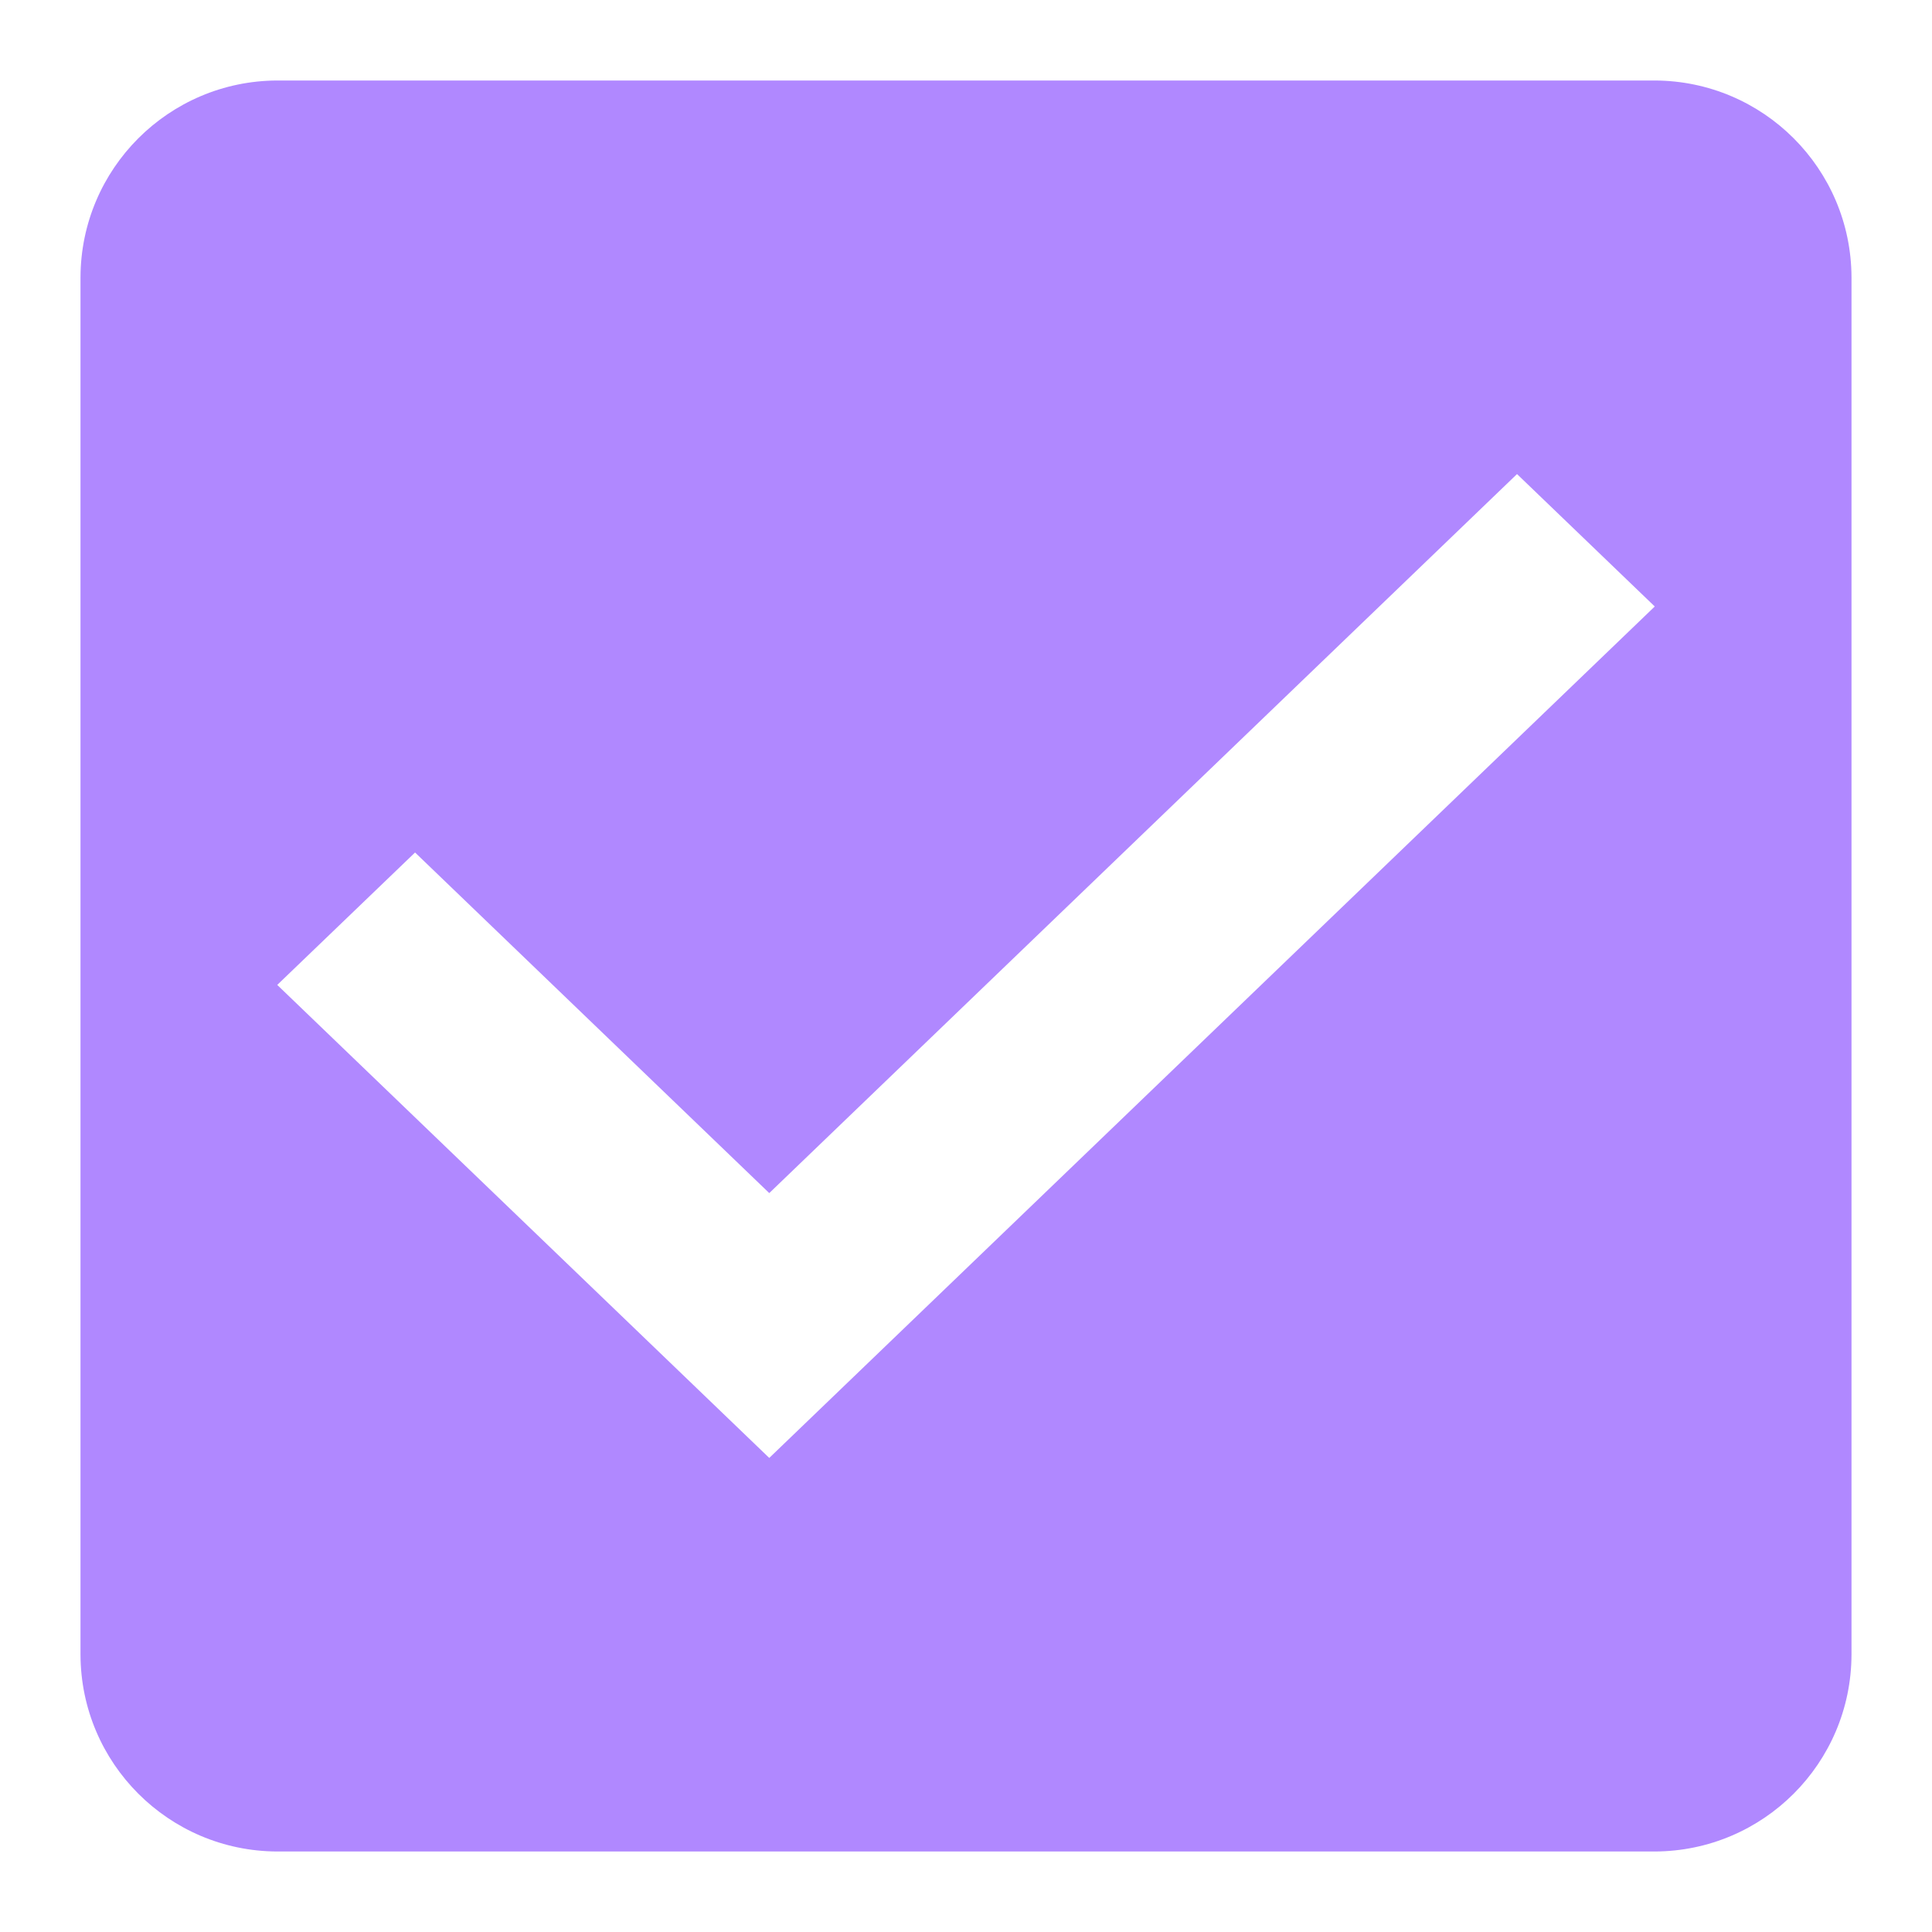
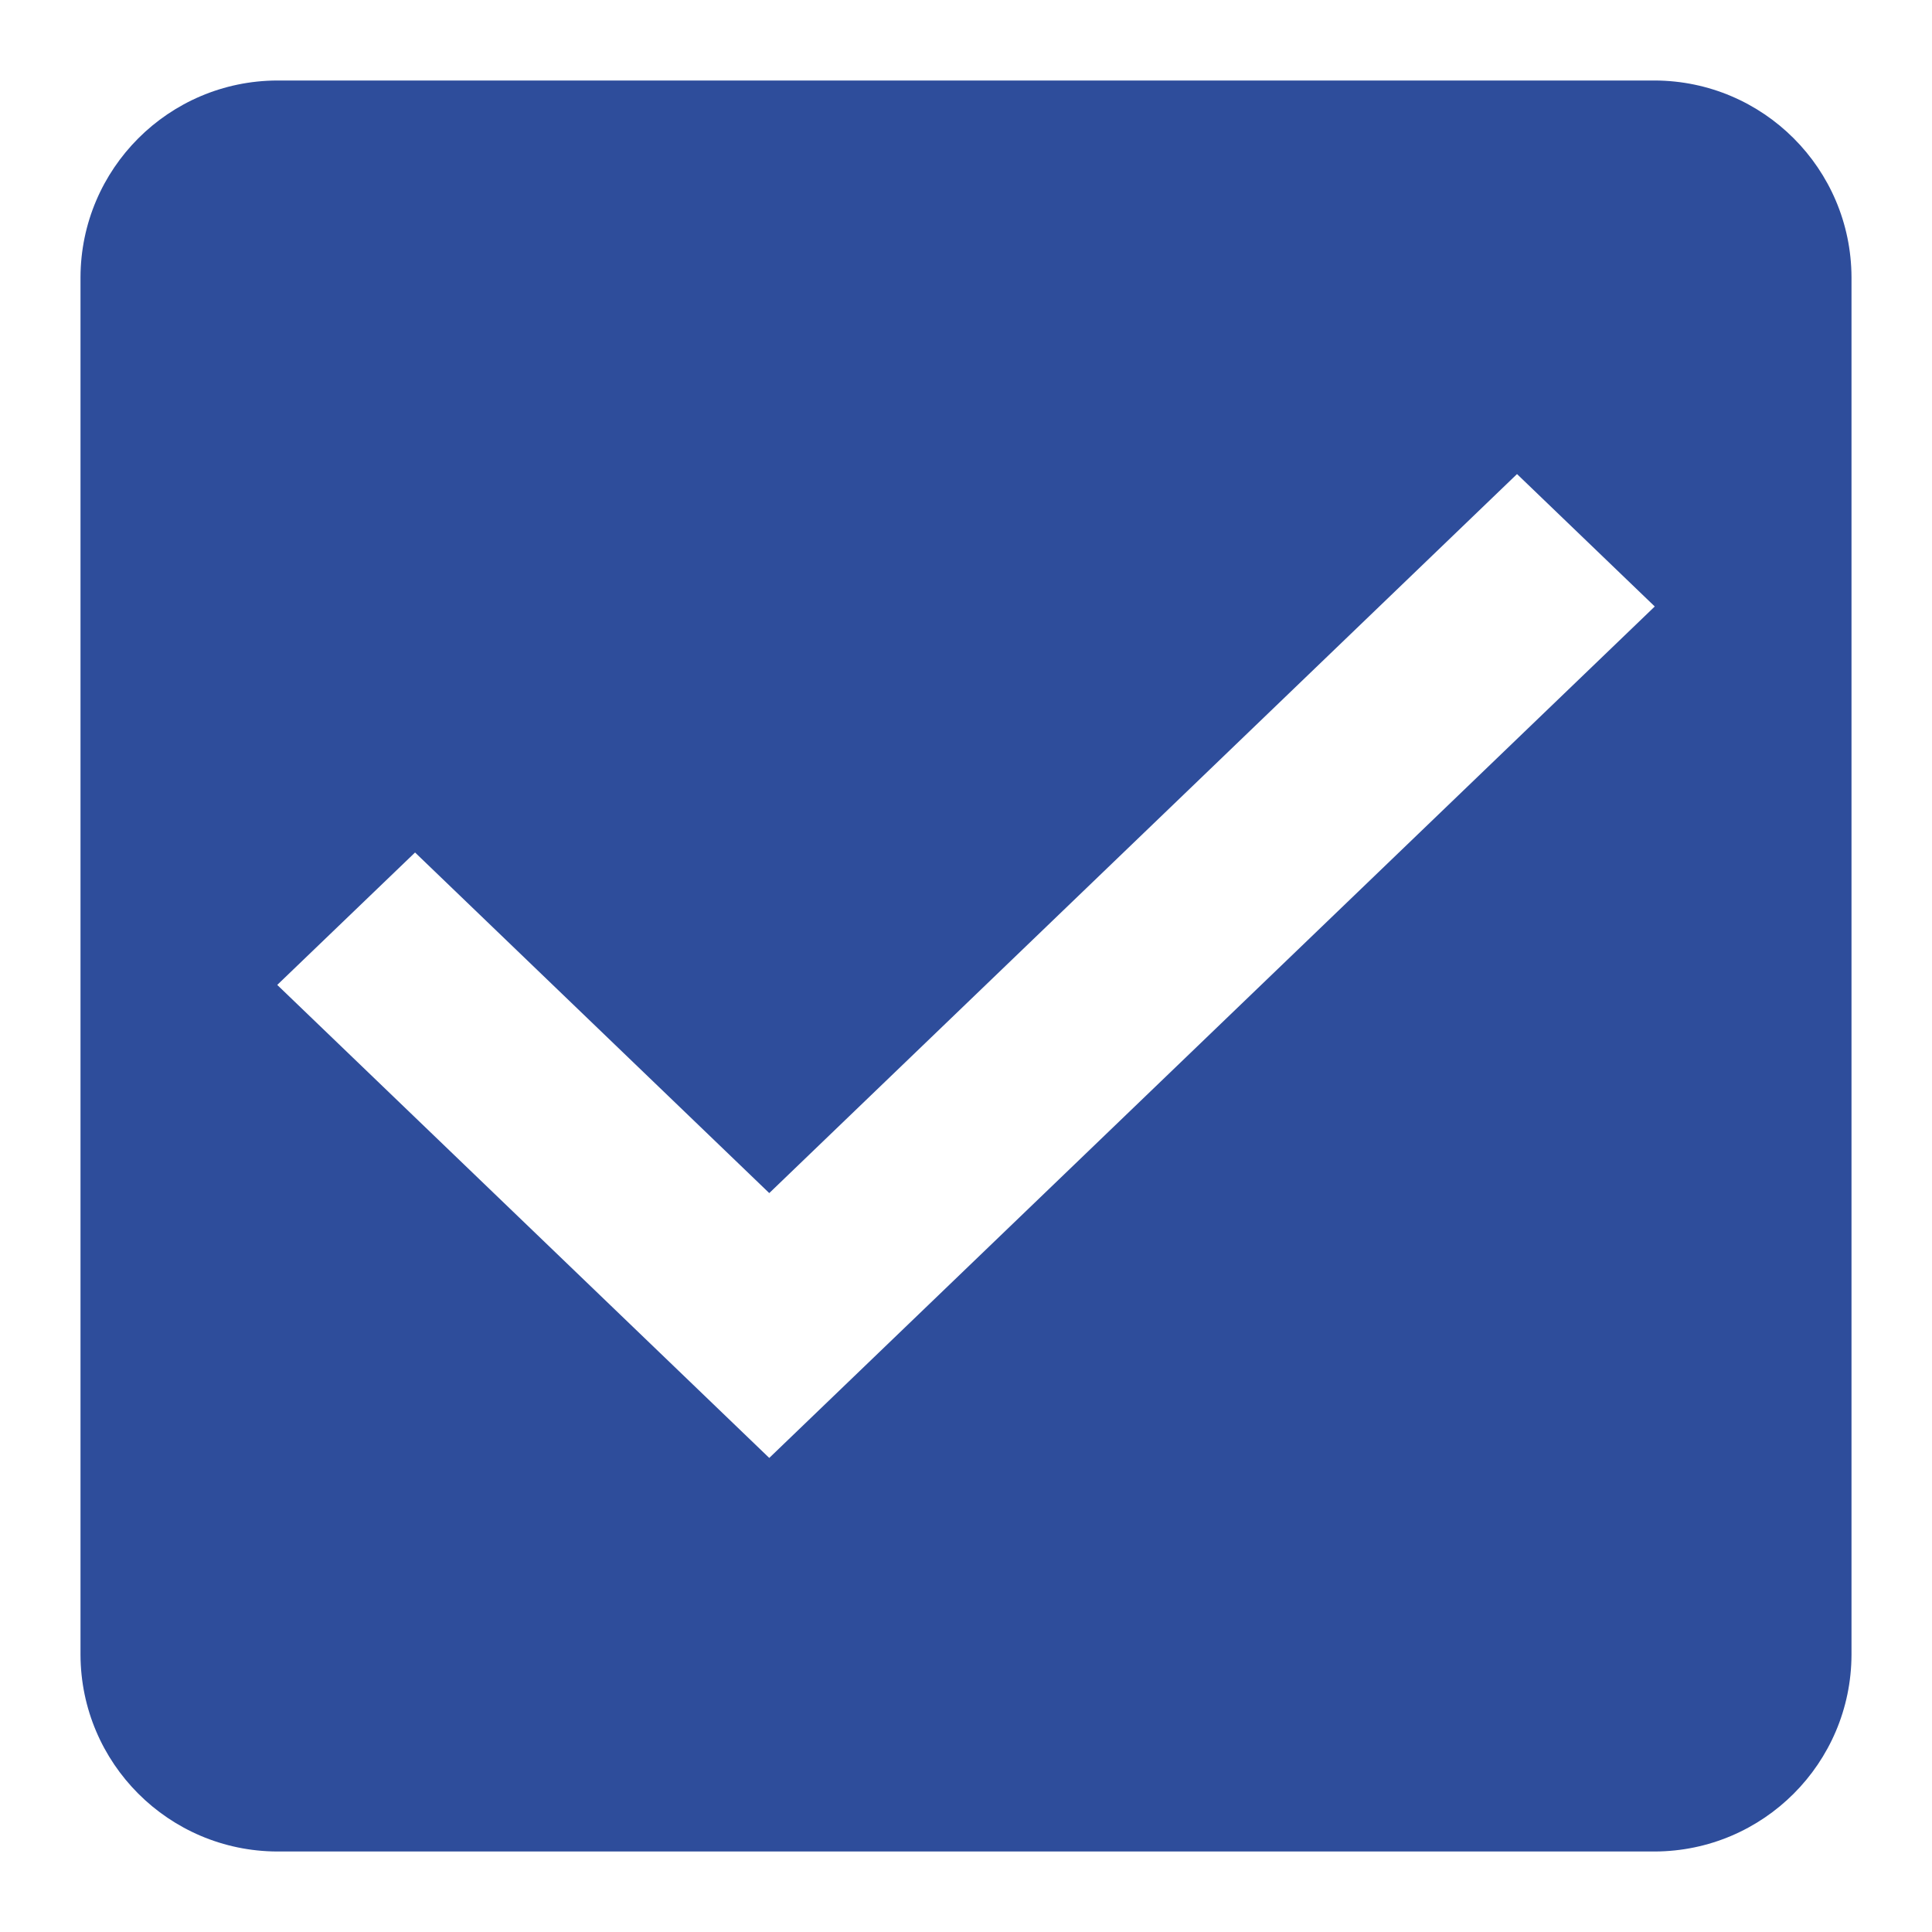
<svg xmlns="http://www.w3.org/2000/svg" width="24" height="24" viewBox="0 0 24 24" shape-rendering="geometricPrecision">
  <defs>
    <style type="text/css">
-             .cls-1{fill:#b088ff;fill-rule:evenodd}.cls-2{fill:none}
+             .cls-1{fill:#2e4d9b;fill-rule:evenodd}.cls-2{fill:none}
        </style>
  </defs>
  <g id="check_active" transform="translate(-290 -244)">
    <g id="Group_8199" data-name="Group 8199" transform="translate(291 245)">
      <path id="check_on_light" d="M22.556 3H5.444A2.452 2.452 0 0 0 3 5.444v17.112A2.452 2.452 0 0 0 5.444 25h17.112A2.452 2.452 0 0 0 25 22.556V5.444A2.452 2.452 0 0 0 22.556 3zm-11 17.111l-6.112-5.876 1.712-1.645 4.4 4.231 9.289-8.932 1.711 1.645-11 10.577z" class="cls-1" transform="translate(-3 -3)" />
    </g>
    <path id="Rectangle_4538" d="M0 0h24v24H0z" class="cls-2" data-name="Rectangle 4538" transform="translate(290 244)" />
  </g>
</svg>
